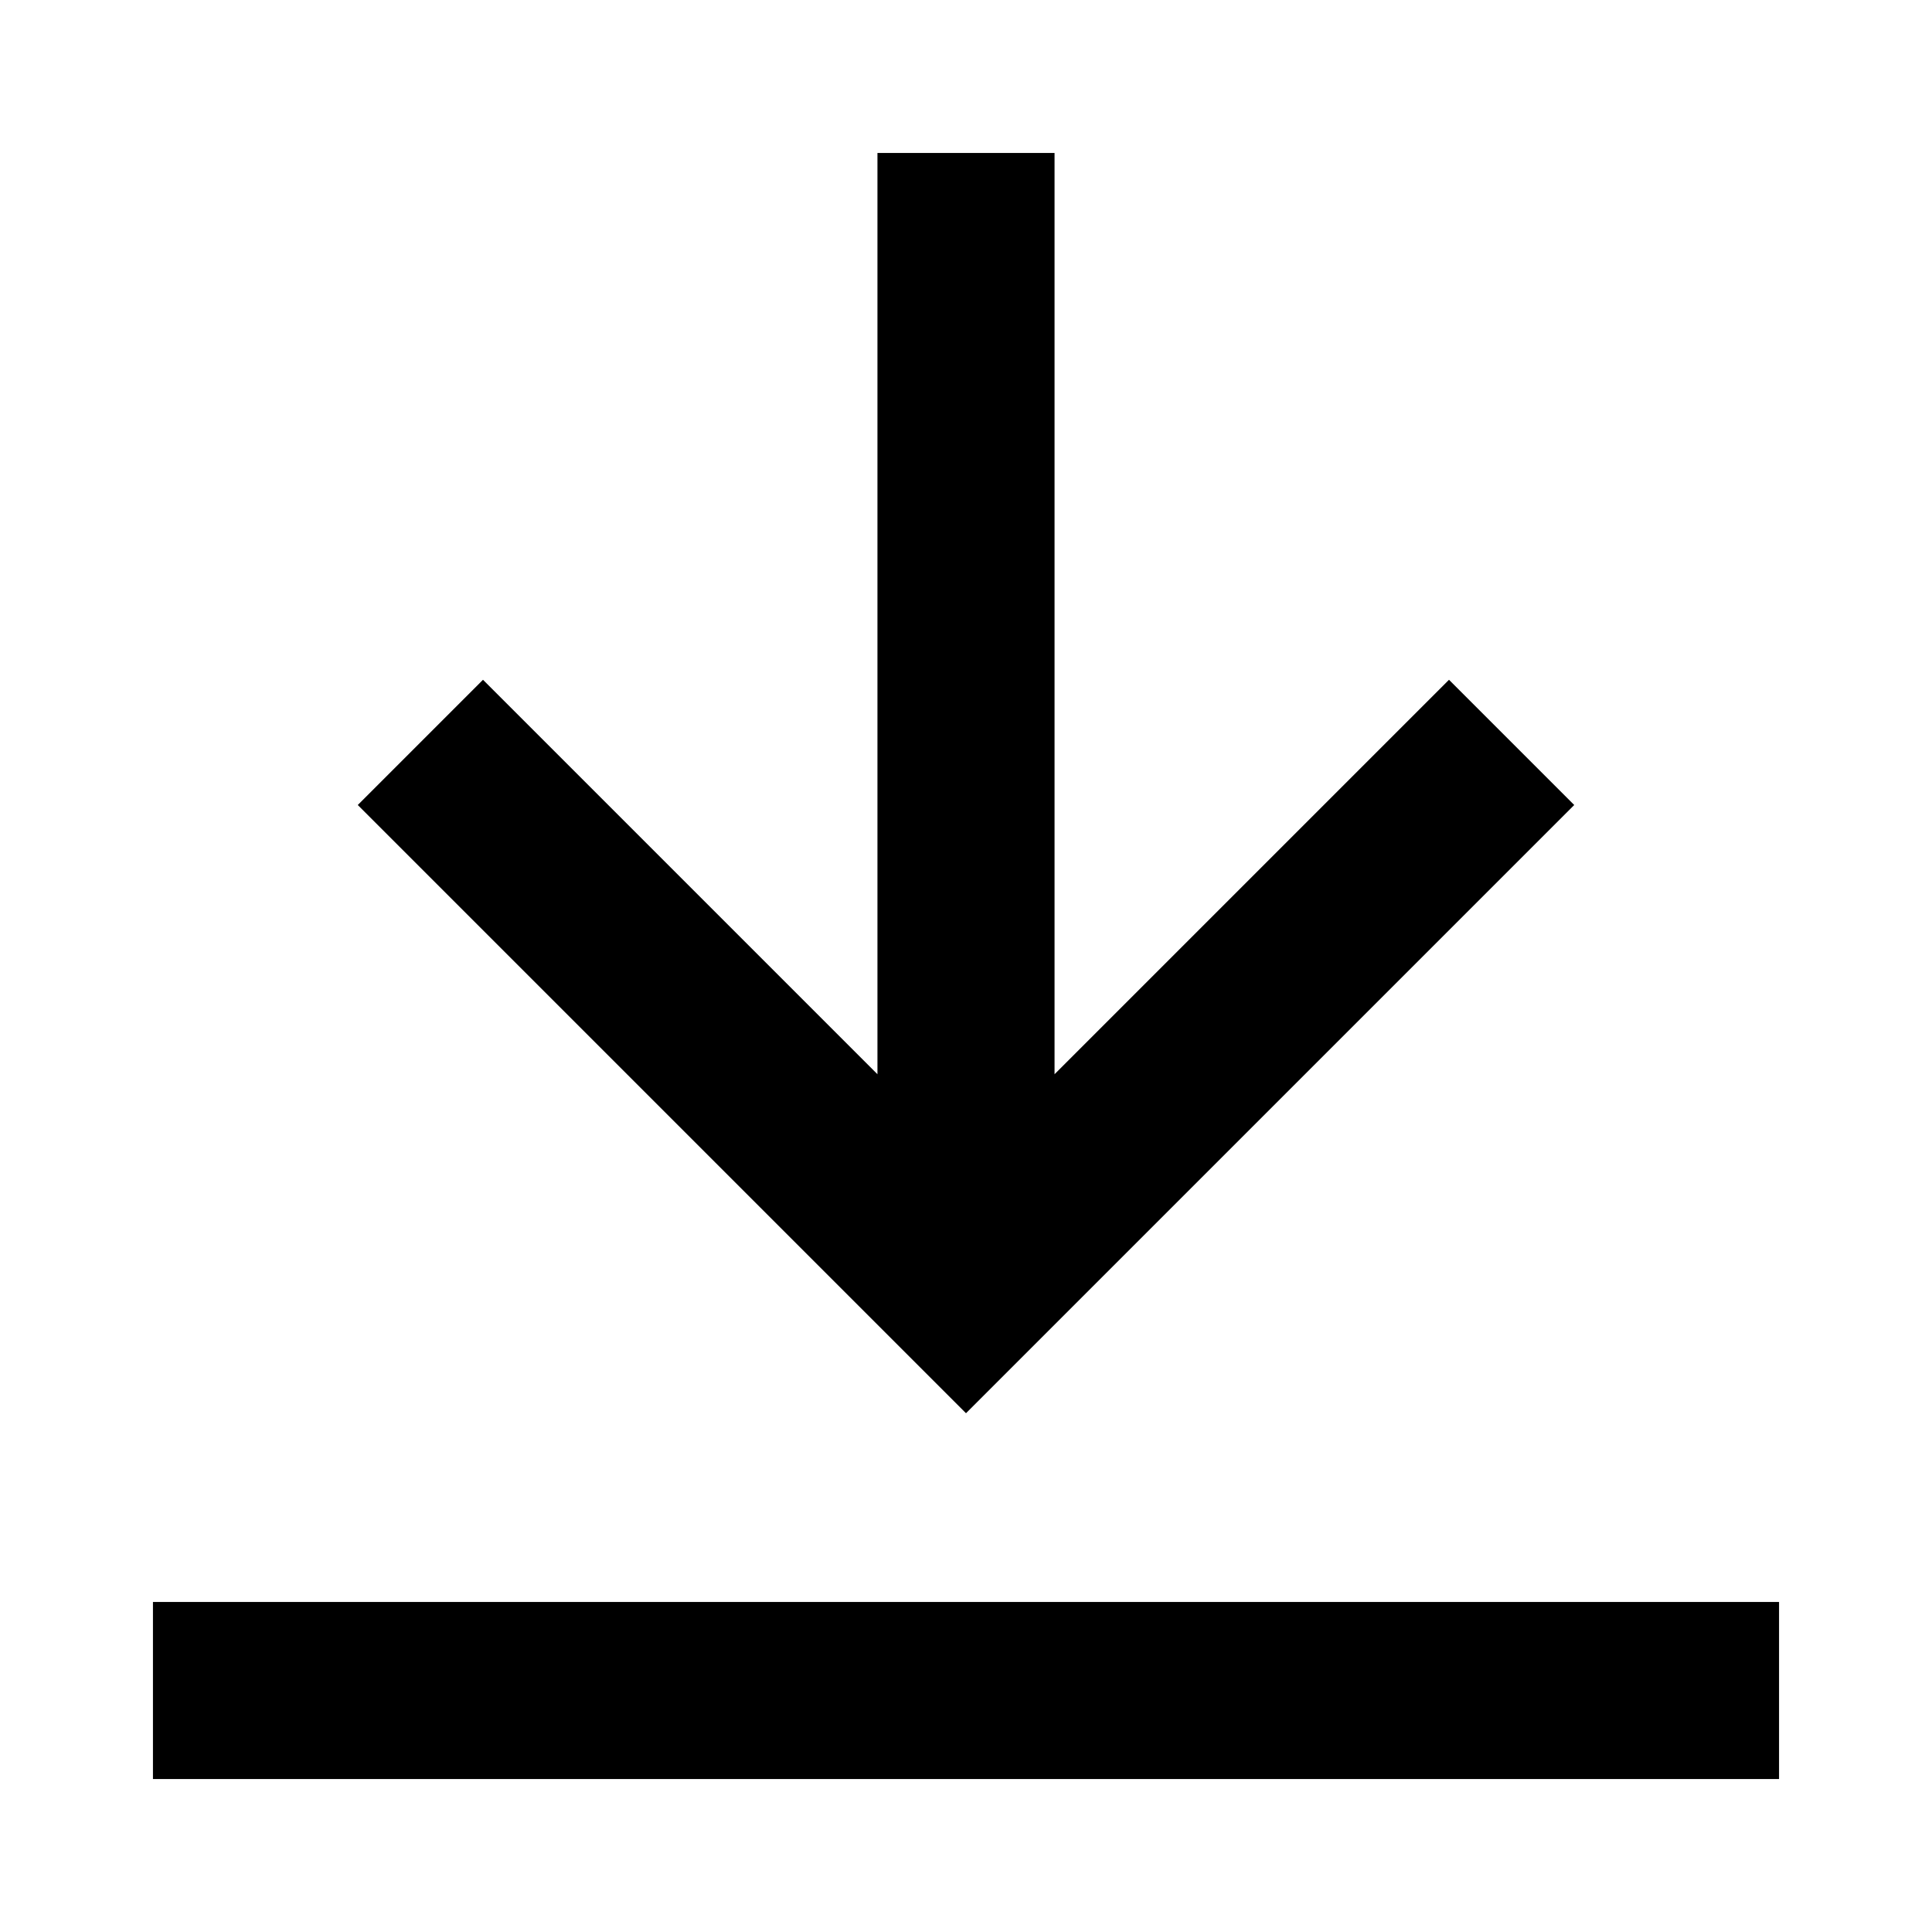
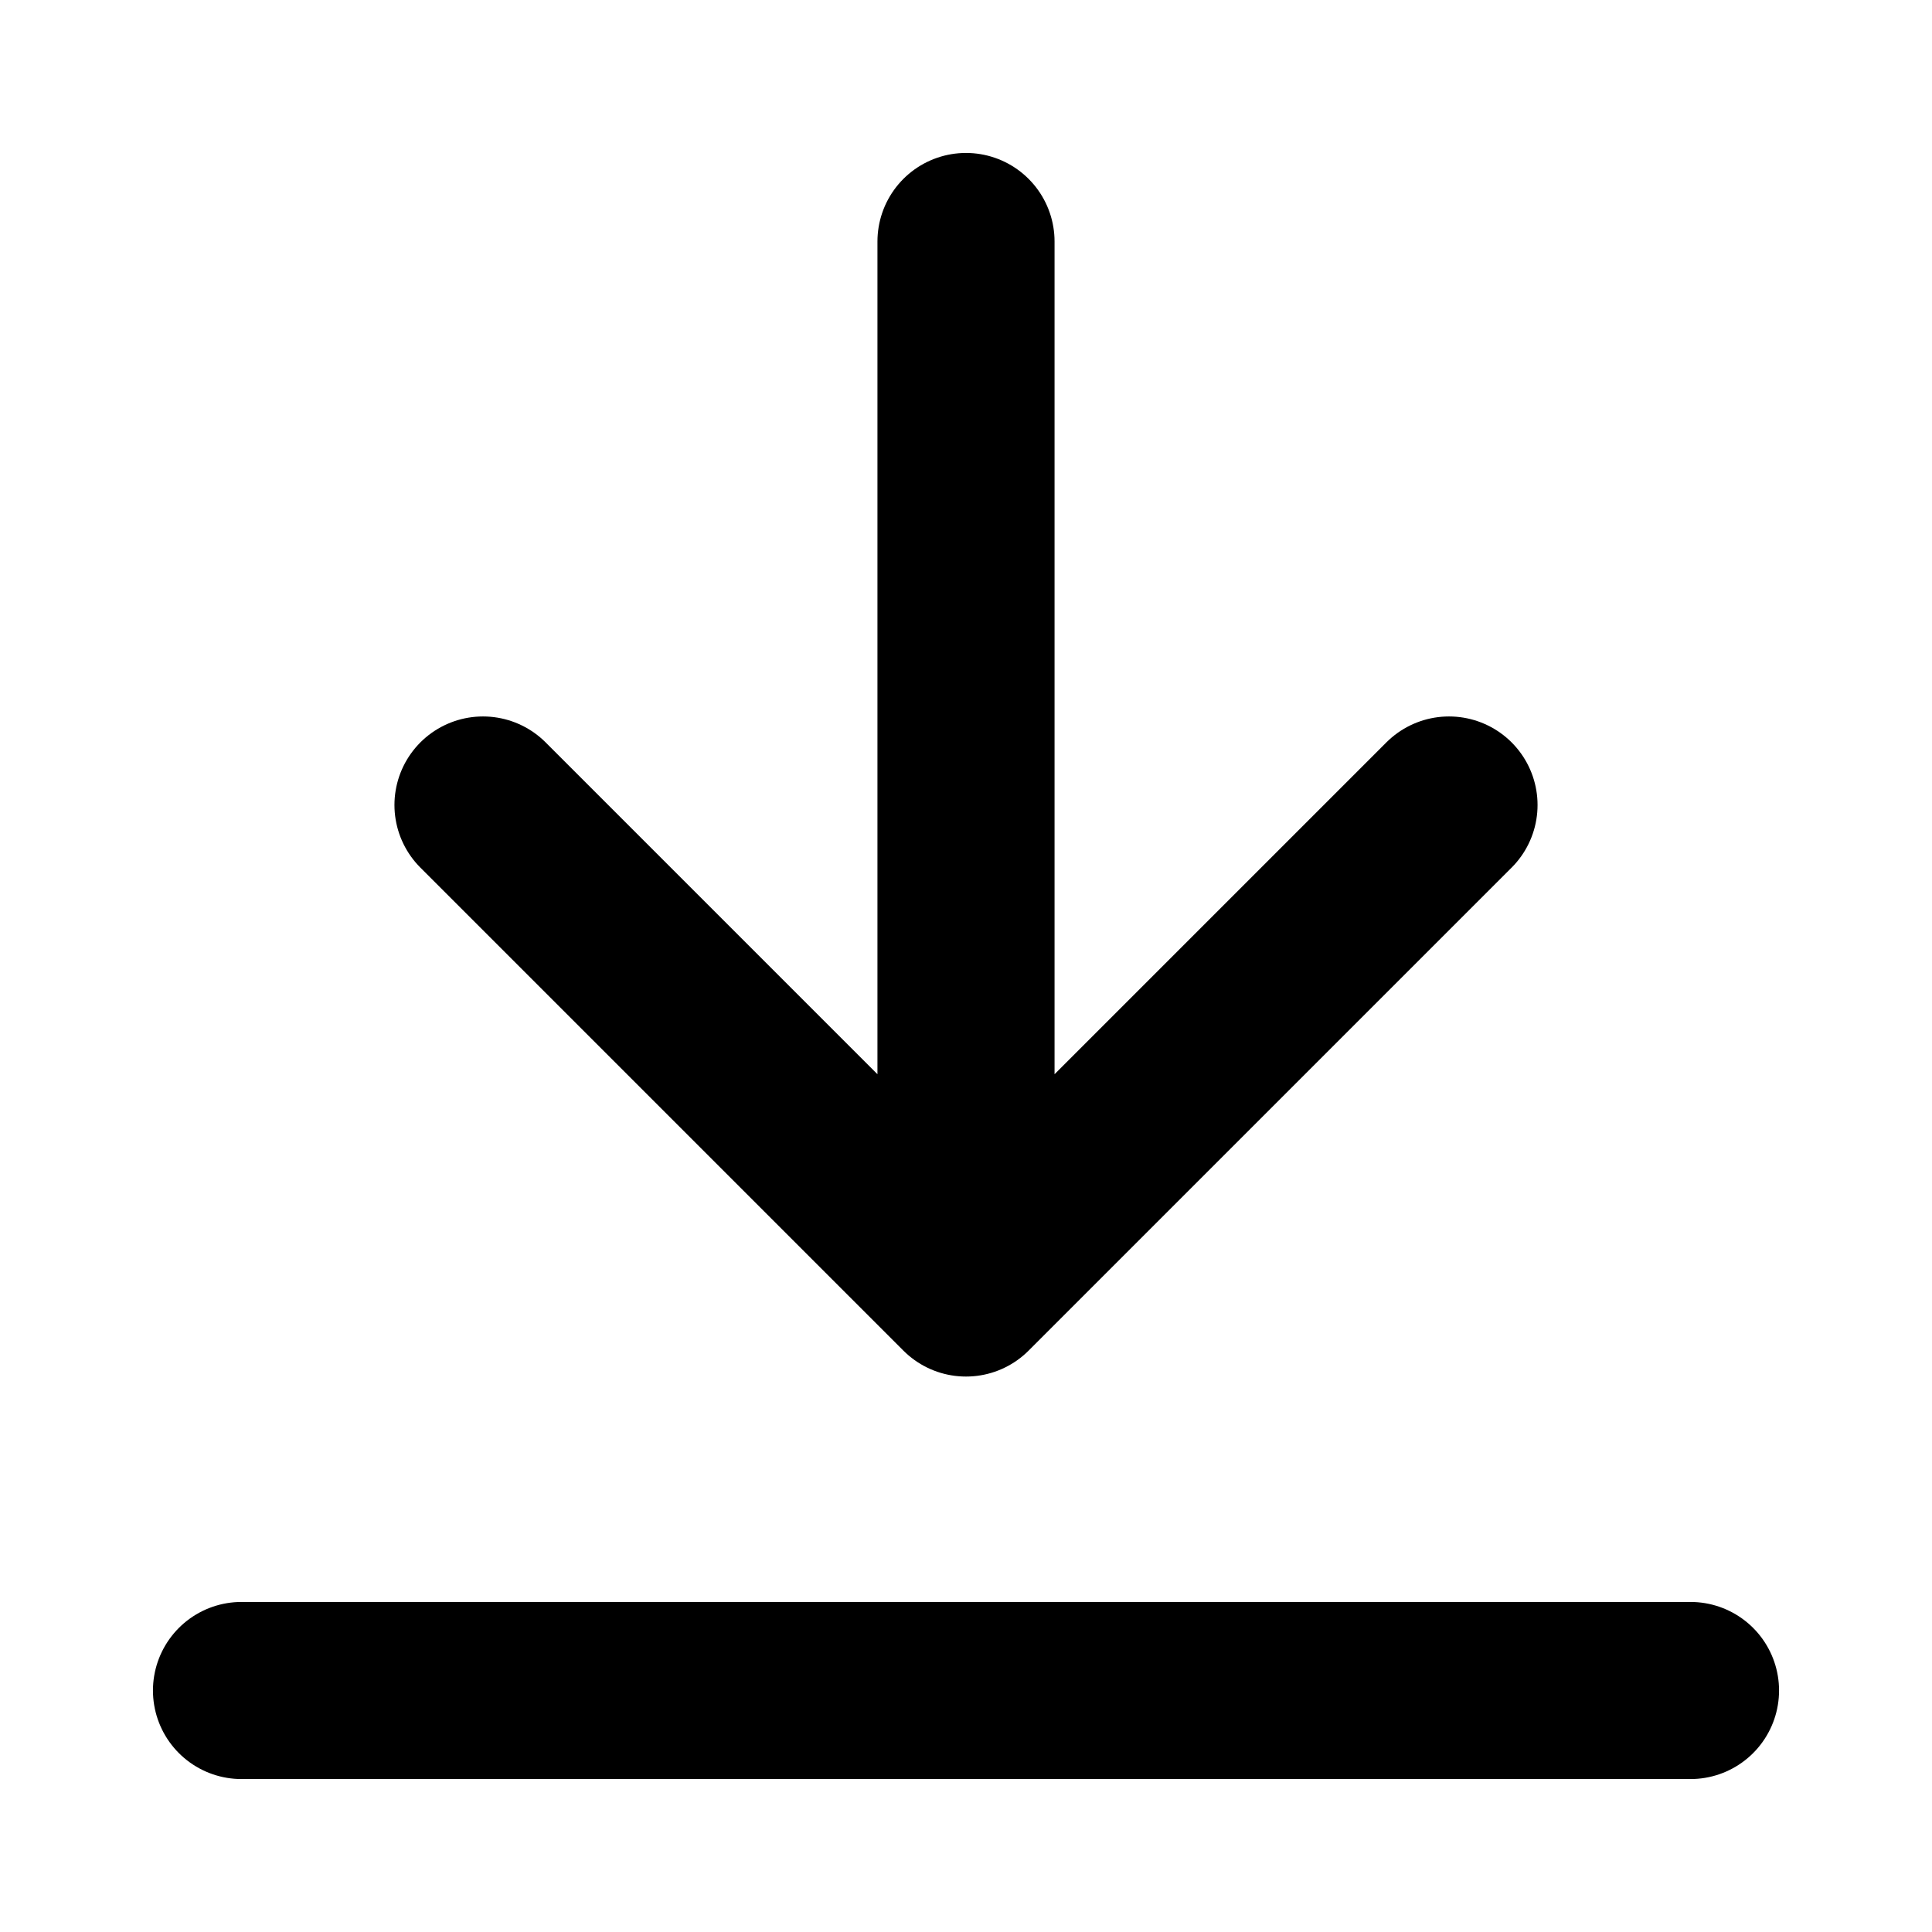
<svg xmlns="http://www.w3.org/2000/svg" width="24" height="24" viewBox="0 0 24 24">
-   <path d="M12 3 V15 M6 10 L12 16 L18 10 M3 21 H21" fill="none" stroke="#000000" stroke-width="2.2" stroke-linecap="square" stroke-linejoin="miter" />
+   <path d="M12 3 V15 M6 10 L12 16 L18 10 M3 21 H21" fill="none" stroke="#000000" stroke-width="2.2" stroke-linecap="round" stroke-linejoin="round" />
</svg>
